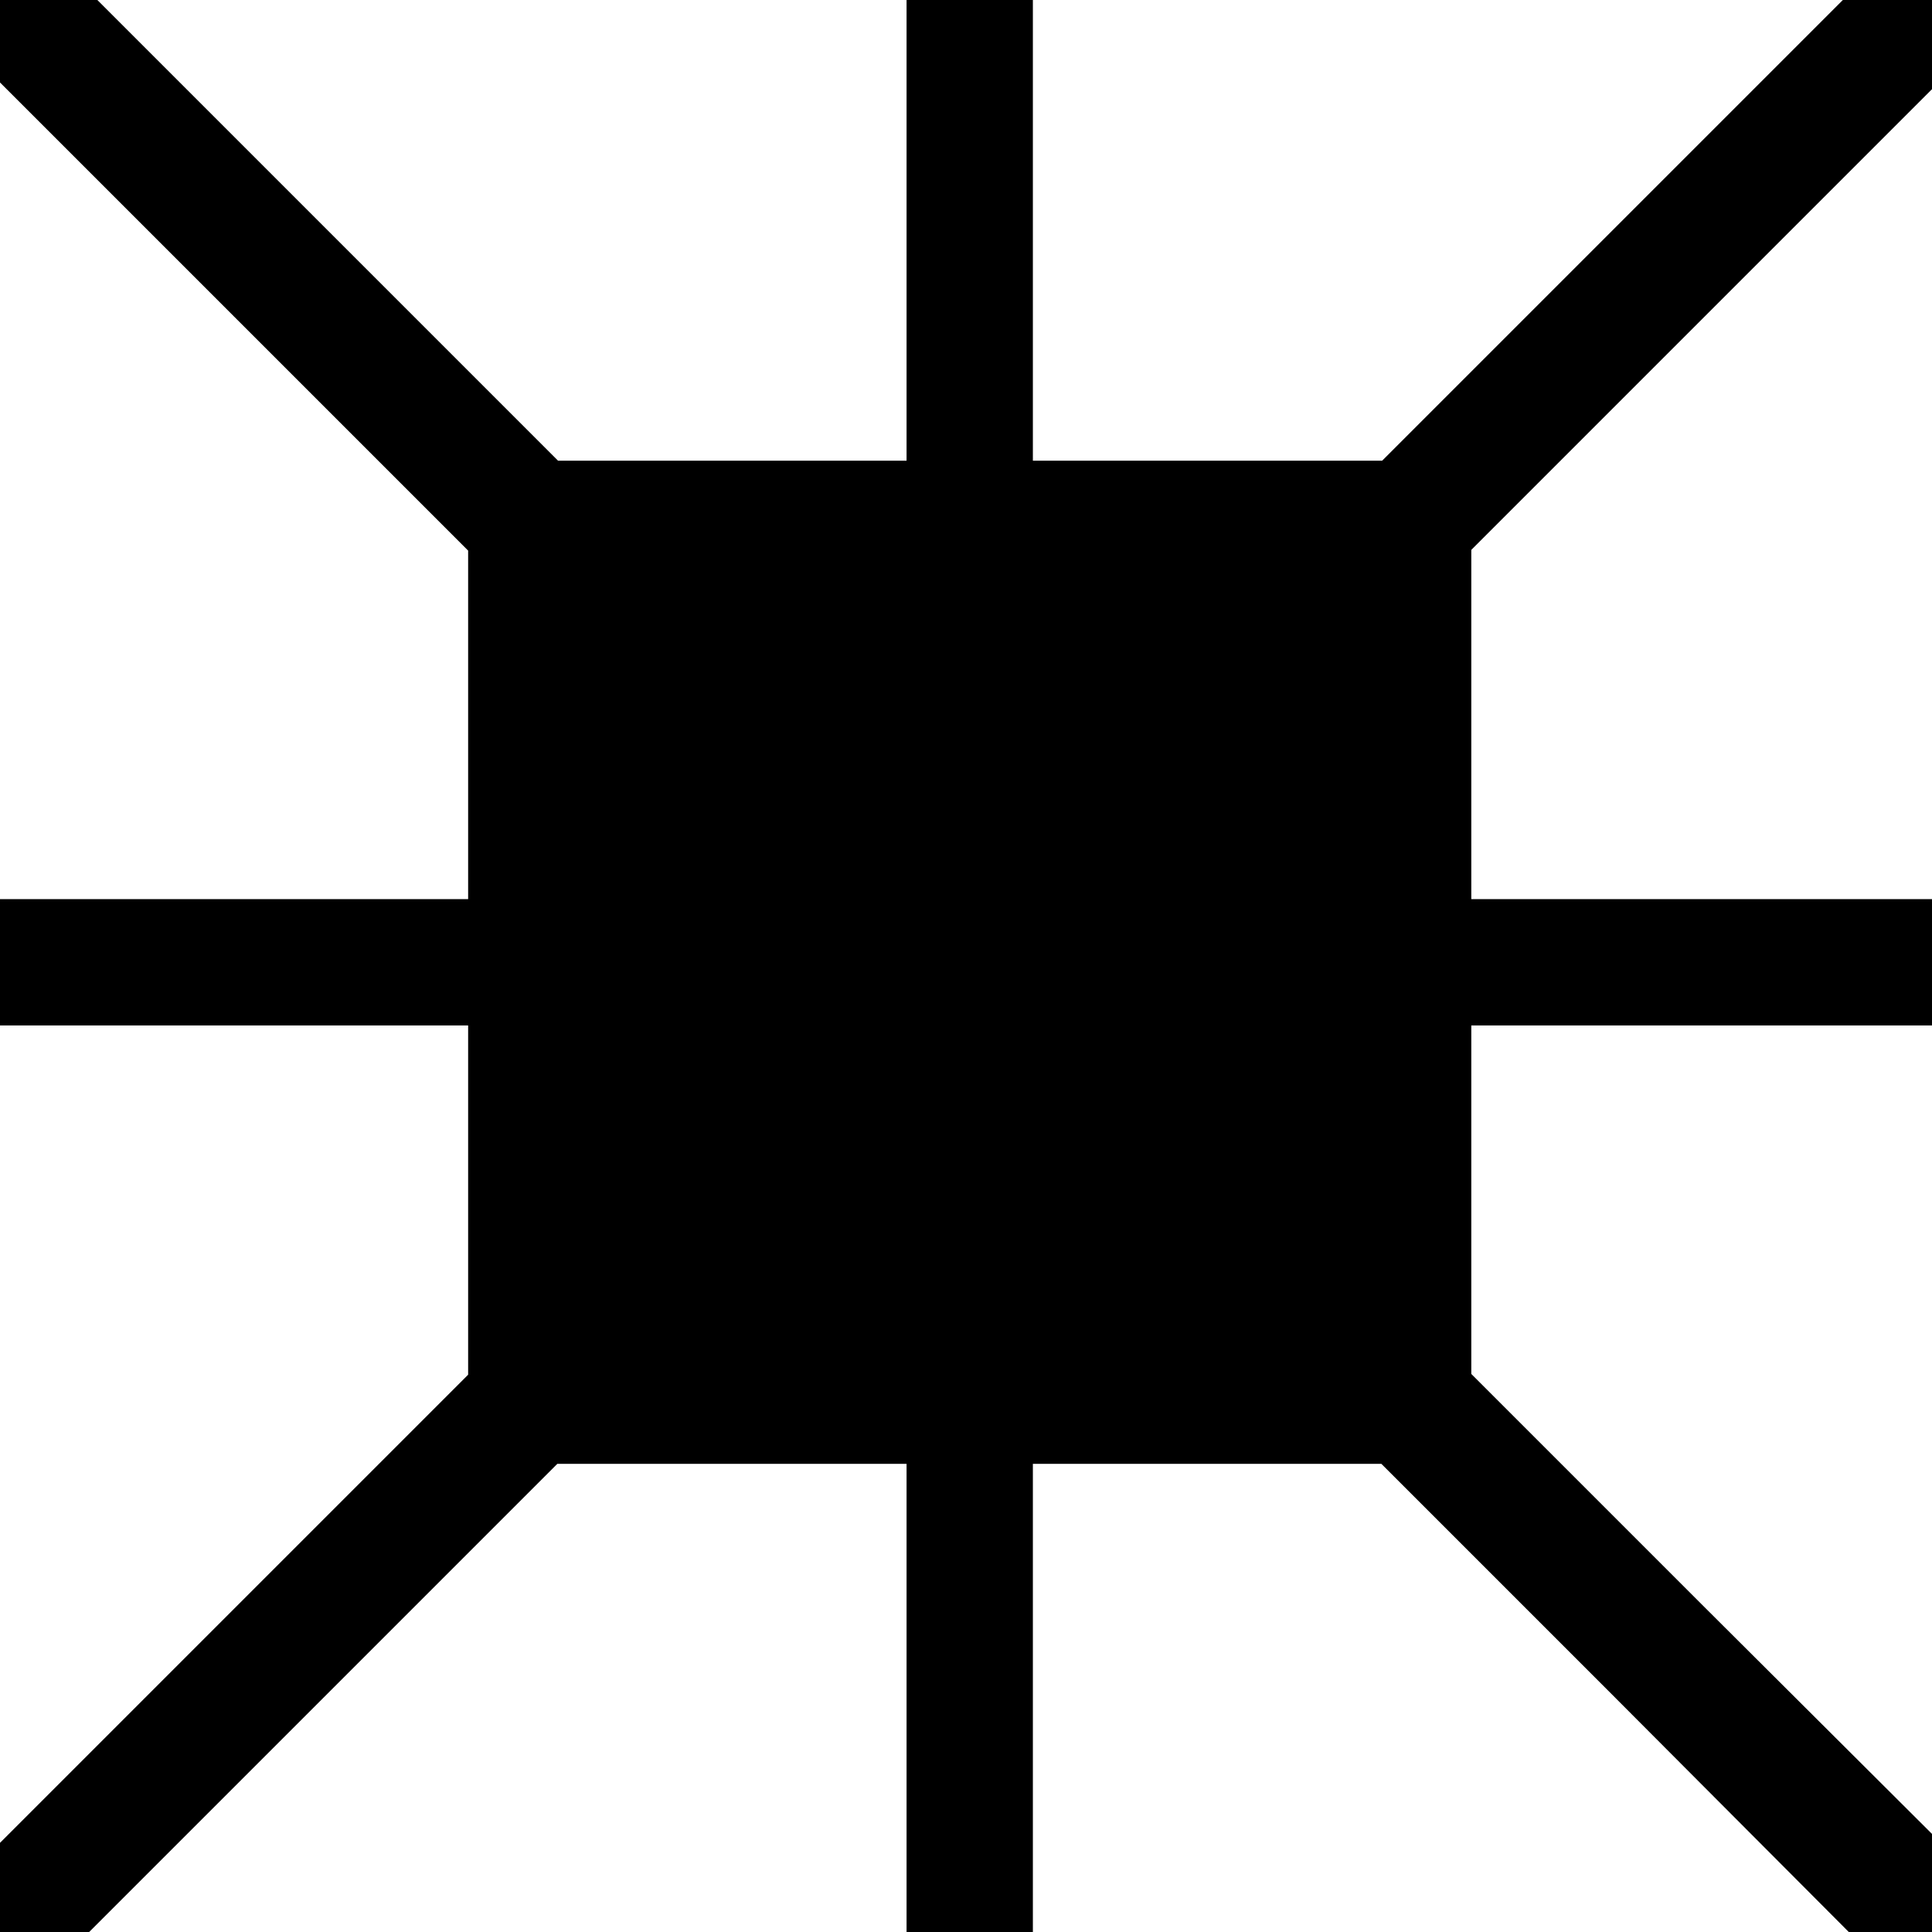
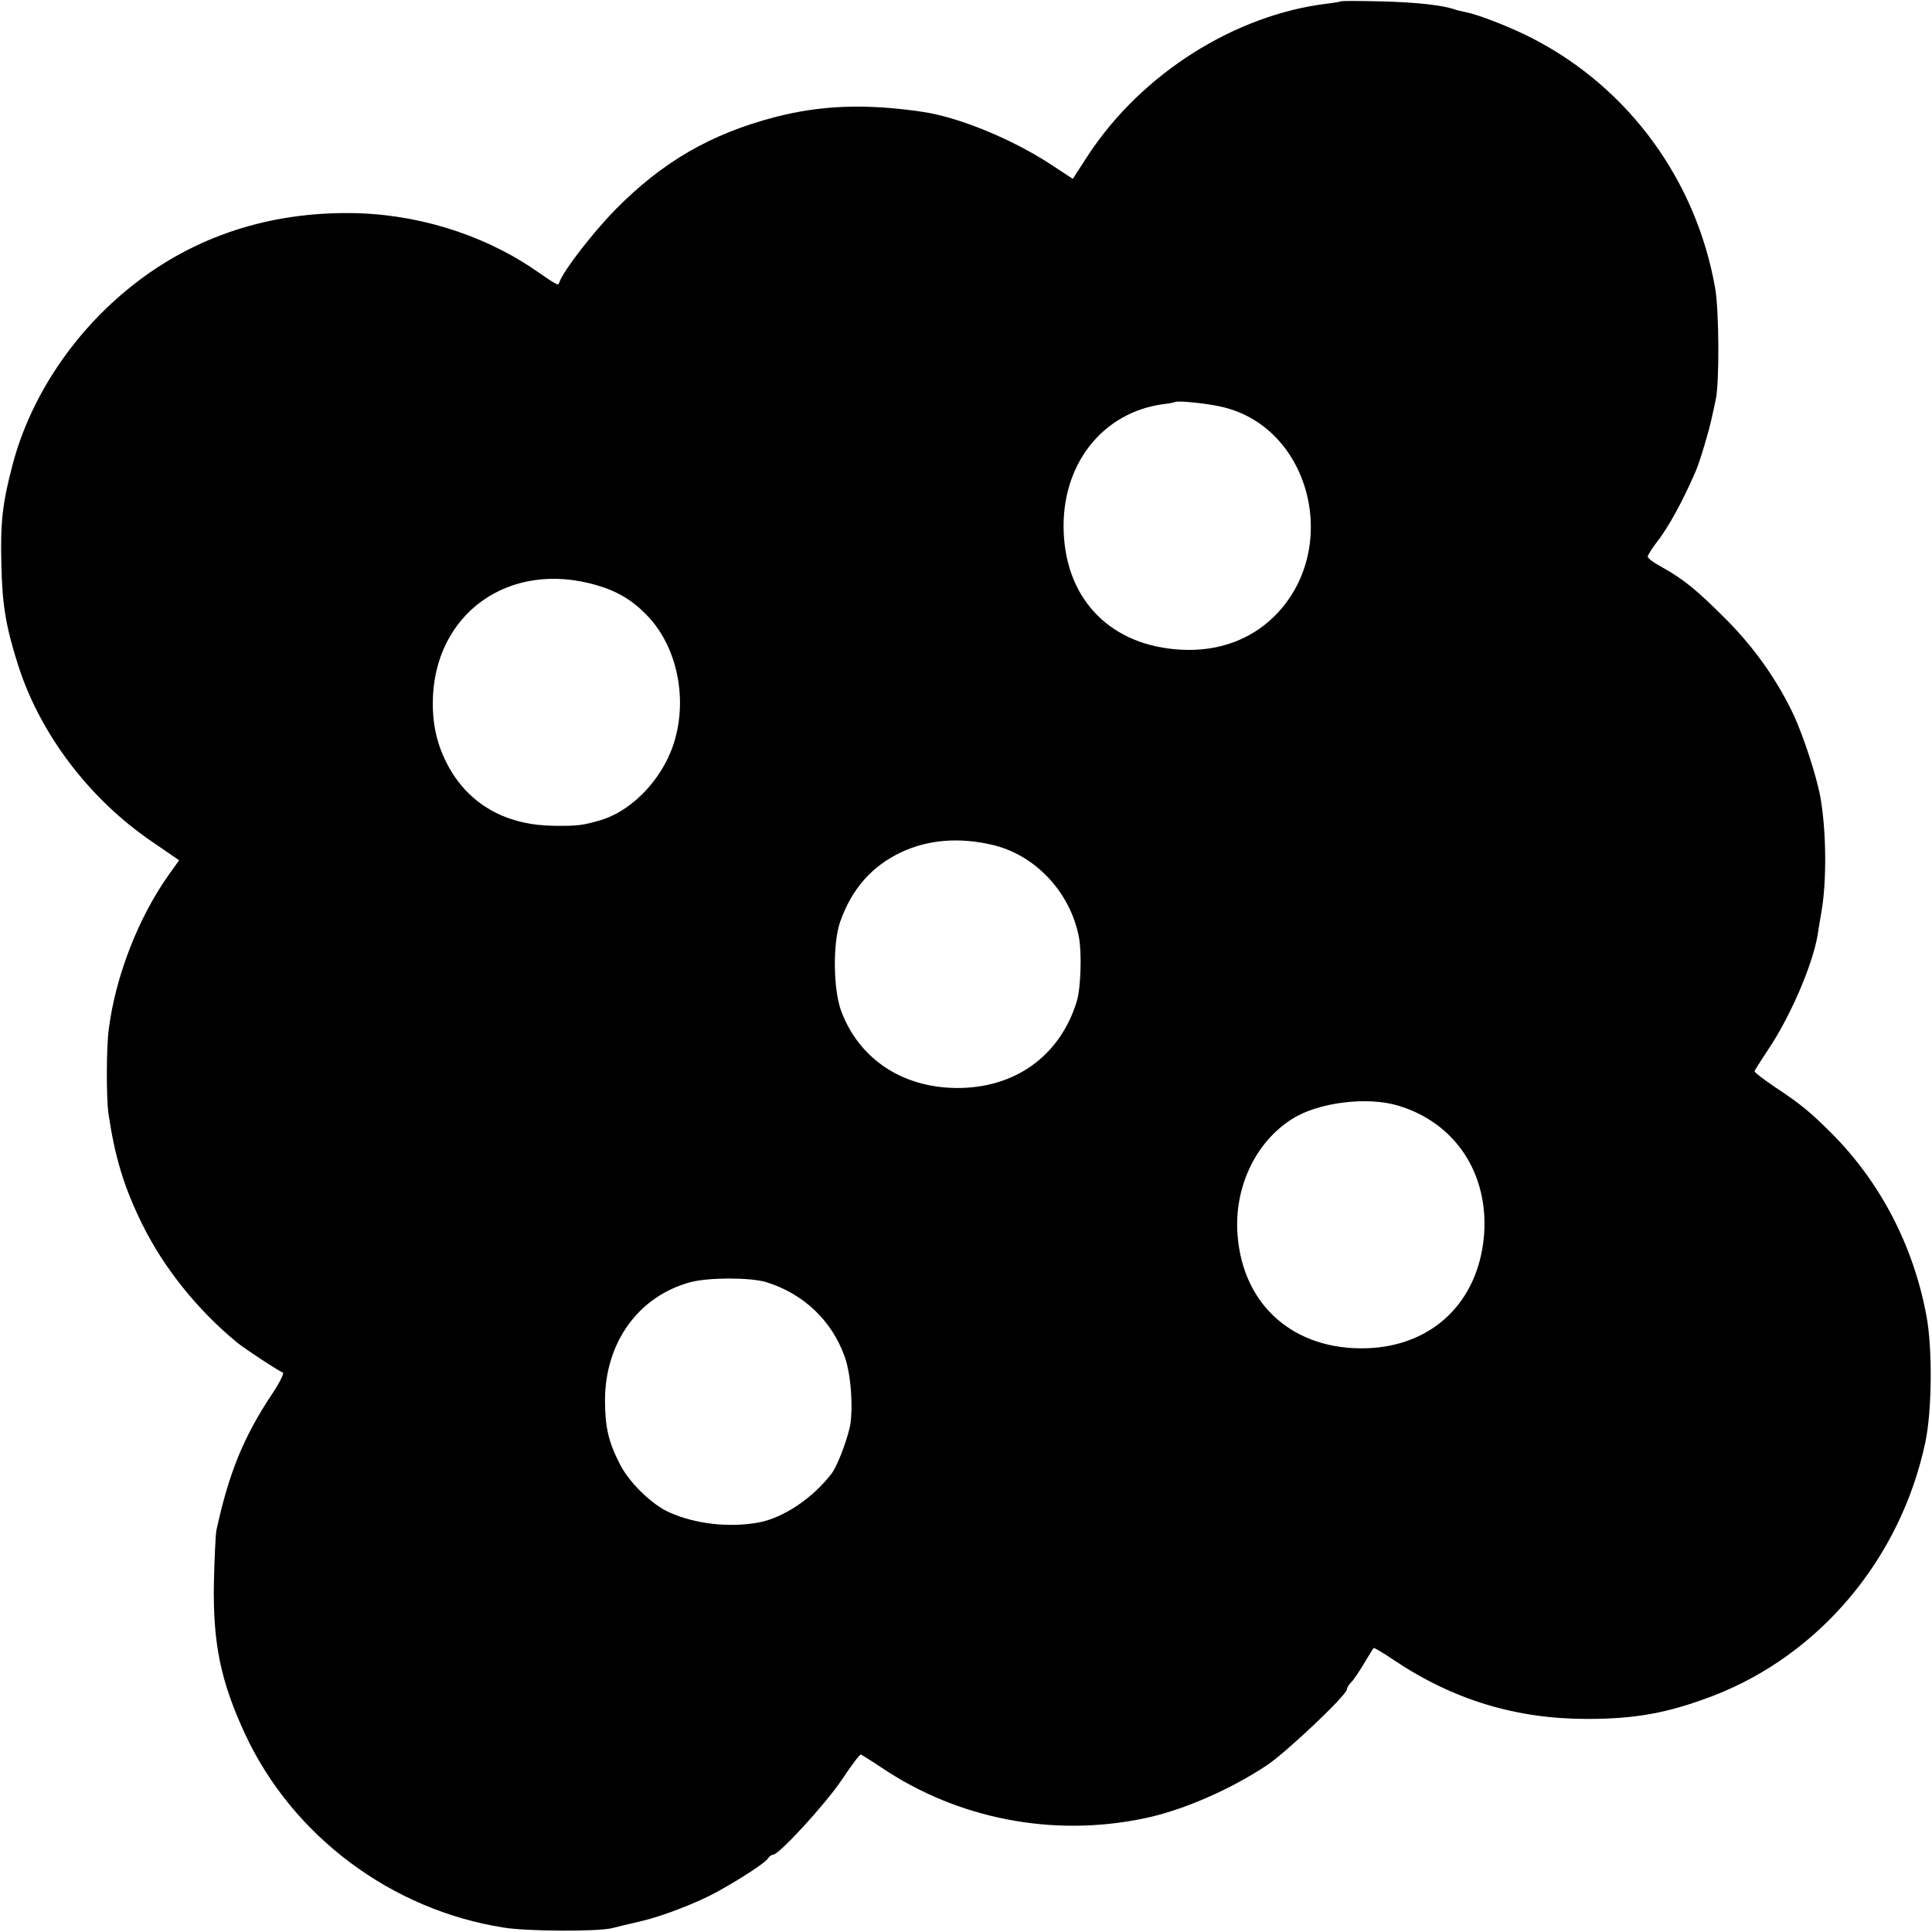
- <svg xmlns="http://www.w3.org/2000/svg" version="1.0" width="260pt" height="260pt" viewBox="0 0 260 260" preserveAspectRatio="xMidYMid meet">
-   <g transform="translate(0,260) scale(0.1,-0.1)" fill="#000000" stroke="none">
-     <path d="M0 2544 l0 -55 315 -315 315 -315 0 -235 0 -234 -315 0 -315 0 0 -85 0 -85 315 0 315 0 0 -235 0 -235 -315 -315 -315 -315 0 -60 0 -60 60 0 60 0 315 315 315 315 235 0 235 0 0 -315 0 -315 85 0 85 0 0 315 0 315 234 0 235 0 315 -315 314 -315 56 0 56 0 0 66 0 66 -310 309 -310 310 0 234 0 235 310 0 310 0 0 85 0 85 -310 0 -310 0 0 235 0 235 310 310 310 310 0 60 0 60 -60 0 -60 0 -310 -310 -310 -310 -235 0 -235 0 0 310 0 310 -85 0 -85 0 0 -310 0 -310 -234 0 -235 0 -310 310 -310 310 -65 0 -66 0 0 -56z" />
+ <svg xmlns="http://www.w3.org/2000/svg" version="1.0" width="700pt" height="700pt" viewBox="0 0 700 700" preserveAspectRatio="xMidYMid meet">
+   <g transform="translate(0,700) scale(0.1,-0.1)" fill="#000000" stroke="none">
+     <path d="M4858 6995 c-1 -1 -23 -5 -48 -8 -335 -40 -672 -253 -866 -547 l-57 -88 -84 55 c-140 91 -331 169 -462 188 -204 30 -366 24 -532 -19 -234 -61 -408 -162 -579 -335 -81 -83 -187 -219 -203 -263 -5 -14 -2 -16 -92 46 -193 131 -438 205 -680 204 -303 0 -574 -95 -797 -280 -202 -167 -351 -396 -413 -634 -36 -137 -44 -207 -40 -359 3 -146 16 -224 60 -363 79 -250 259 -488 488 -643 l96 -66 -35 -49 c-112 -156 -196 -372 -220 -564 -9 -67 -9 -251 -1 -305 24 -161 56 -265 122 -400 79 -160 202 -313 345 -430 30 -24 150 -103 165 -108 5 -2 -11 -35 -36 -73 -106 -158 -160 -291 -205 -499 -3 -16 -7 -102 -9 -190 -4 -220 25 -359 114 -550 172 -368 529 -635 936 -699 87 -14 340 -15 393 -2 32 8 51 13 104 25 75 17 205 67 277 107 87 48 174 105 184 121 4 7 13 13 18 13 22 0 192 186 250 273 34 51 64 91 68 90 3 -1 37 -22 76 -48 275 -185 618 -252 947 -184 140 28 316 105 448 193 72 48 290 255 290 275 0 5 6 16 14 24 8 7 29 38 47 68 18 30 34 56 36 58 1 2 34 -17 72 -43 216 -145 444 -214 701 -214 175 0 292 21 455 83 389 149 682 499 771 920 24 114 26 339 4 457 -47 253 -166 483 -342 660 -79 79 -114 108 -208 170 -41 28 -74 53 -73 57 1 3 22 37 48 76 81 120 161 306 180 414 2 14 9 55 15 91 19 110 17 295 -5 415 -14 74 -59 213 -95 292 -59 126 -142 244 -244 347 -112 112 -155 147 -243 196 -24 13 -43 28 -43 33 0 5 13 26 28 46 46 58 97 151 146 264 15 34 50 152 60 202 4 17 9 41 12 55 14 57 13 326 -2 408 -69 388 -310 719 -654 899 -77 41 -205 91 -250 99 -14 3 -32 7 -40 10 -42 15 -139 26 -267 29 -77 2 -143 2 -145 0z m-423 -1471 c319 -80 424 -521 180 -759 -86 -84 -203 -126 -335 -119 -252 13 -416 177 -426 425 -10 245 140 436 363 465 20 2 38 6 39 7 8 7 125 -5 179 -19z m-2271 -645 c79 -23 135 -59 189 -118 97 -107 135 -279 95 -431 -35 -138 -149 -264 -270 -301 -64 -19 -84 -22 -168 -21 -168 1 -298 70 -376 199 -45 76 -66 153 -66 245 1 324 277 522 596 427z m1431 -940 c156 -36 283 -172 314 -334 11 -56 7 -183 -7 -231 -60 -199 -224 -318 -438 -316 -197 2 -353 107 -417 281 -28 78 -30 243 -3 321 42 119 114 202 223 253 97 45 209 54 328 26z m1471 -945 c207 -62 328 -246 311 -469 -20 -242 -186 -402 -425 -410 -263 -8 -448 154 -468 409 -14 171 64 338 198 422 94 60 272 82 384 48z m-2291 -639 c136 -42 239 -139 286 -272 23 -64 31 -192 18 -254 -13 -56 -46 -142 -66 -168 -66 -87 -173 -160 -263 -177 -106 -20 -232 -6 -326 37 -63 28 -146 109 -179 176 -41 80 -53 134 -53 233 2 208 122 373 308 424 66 18 216 18 275 1z" />
  </g>
</svg>
